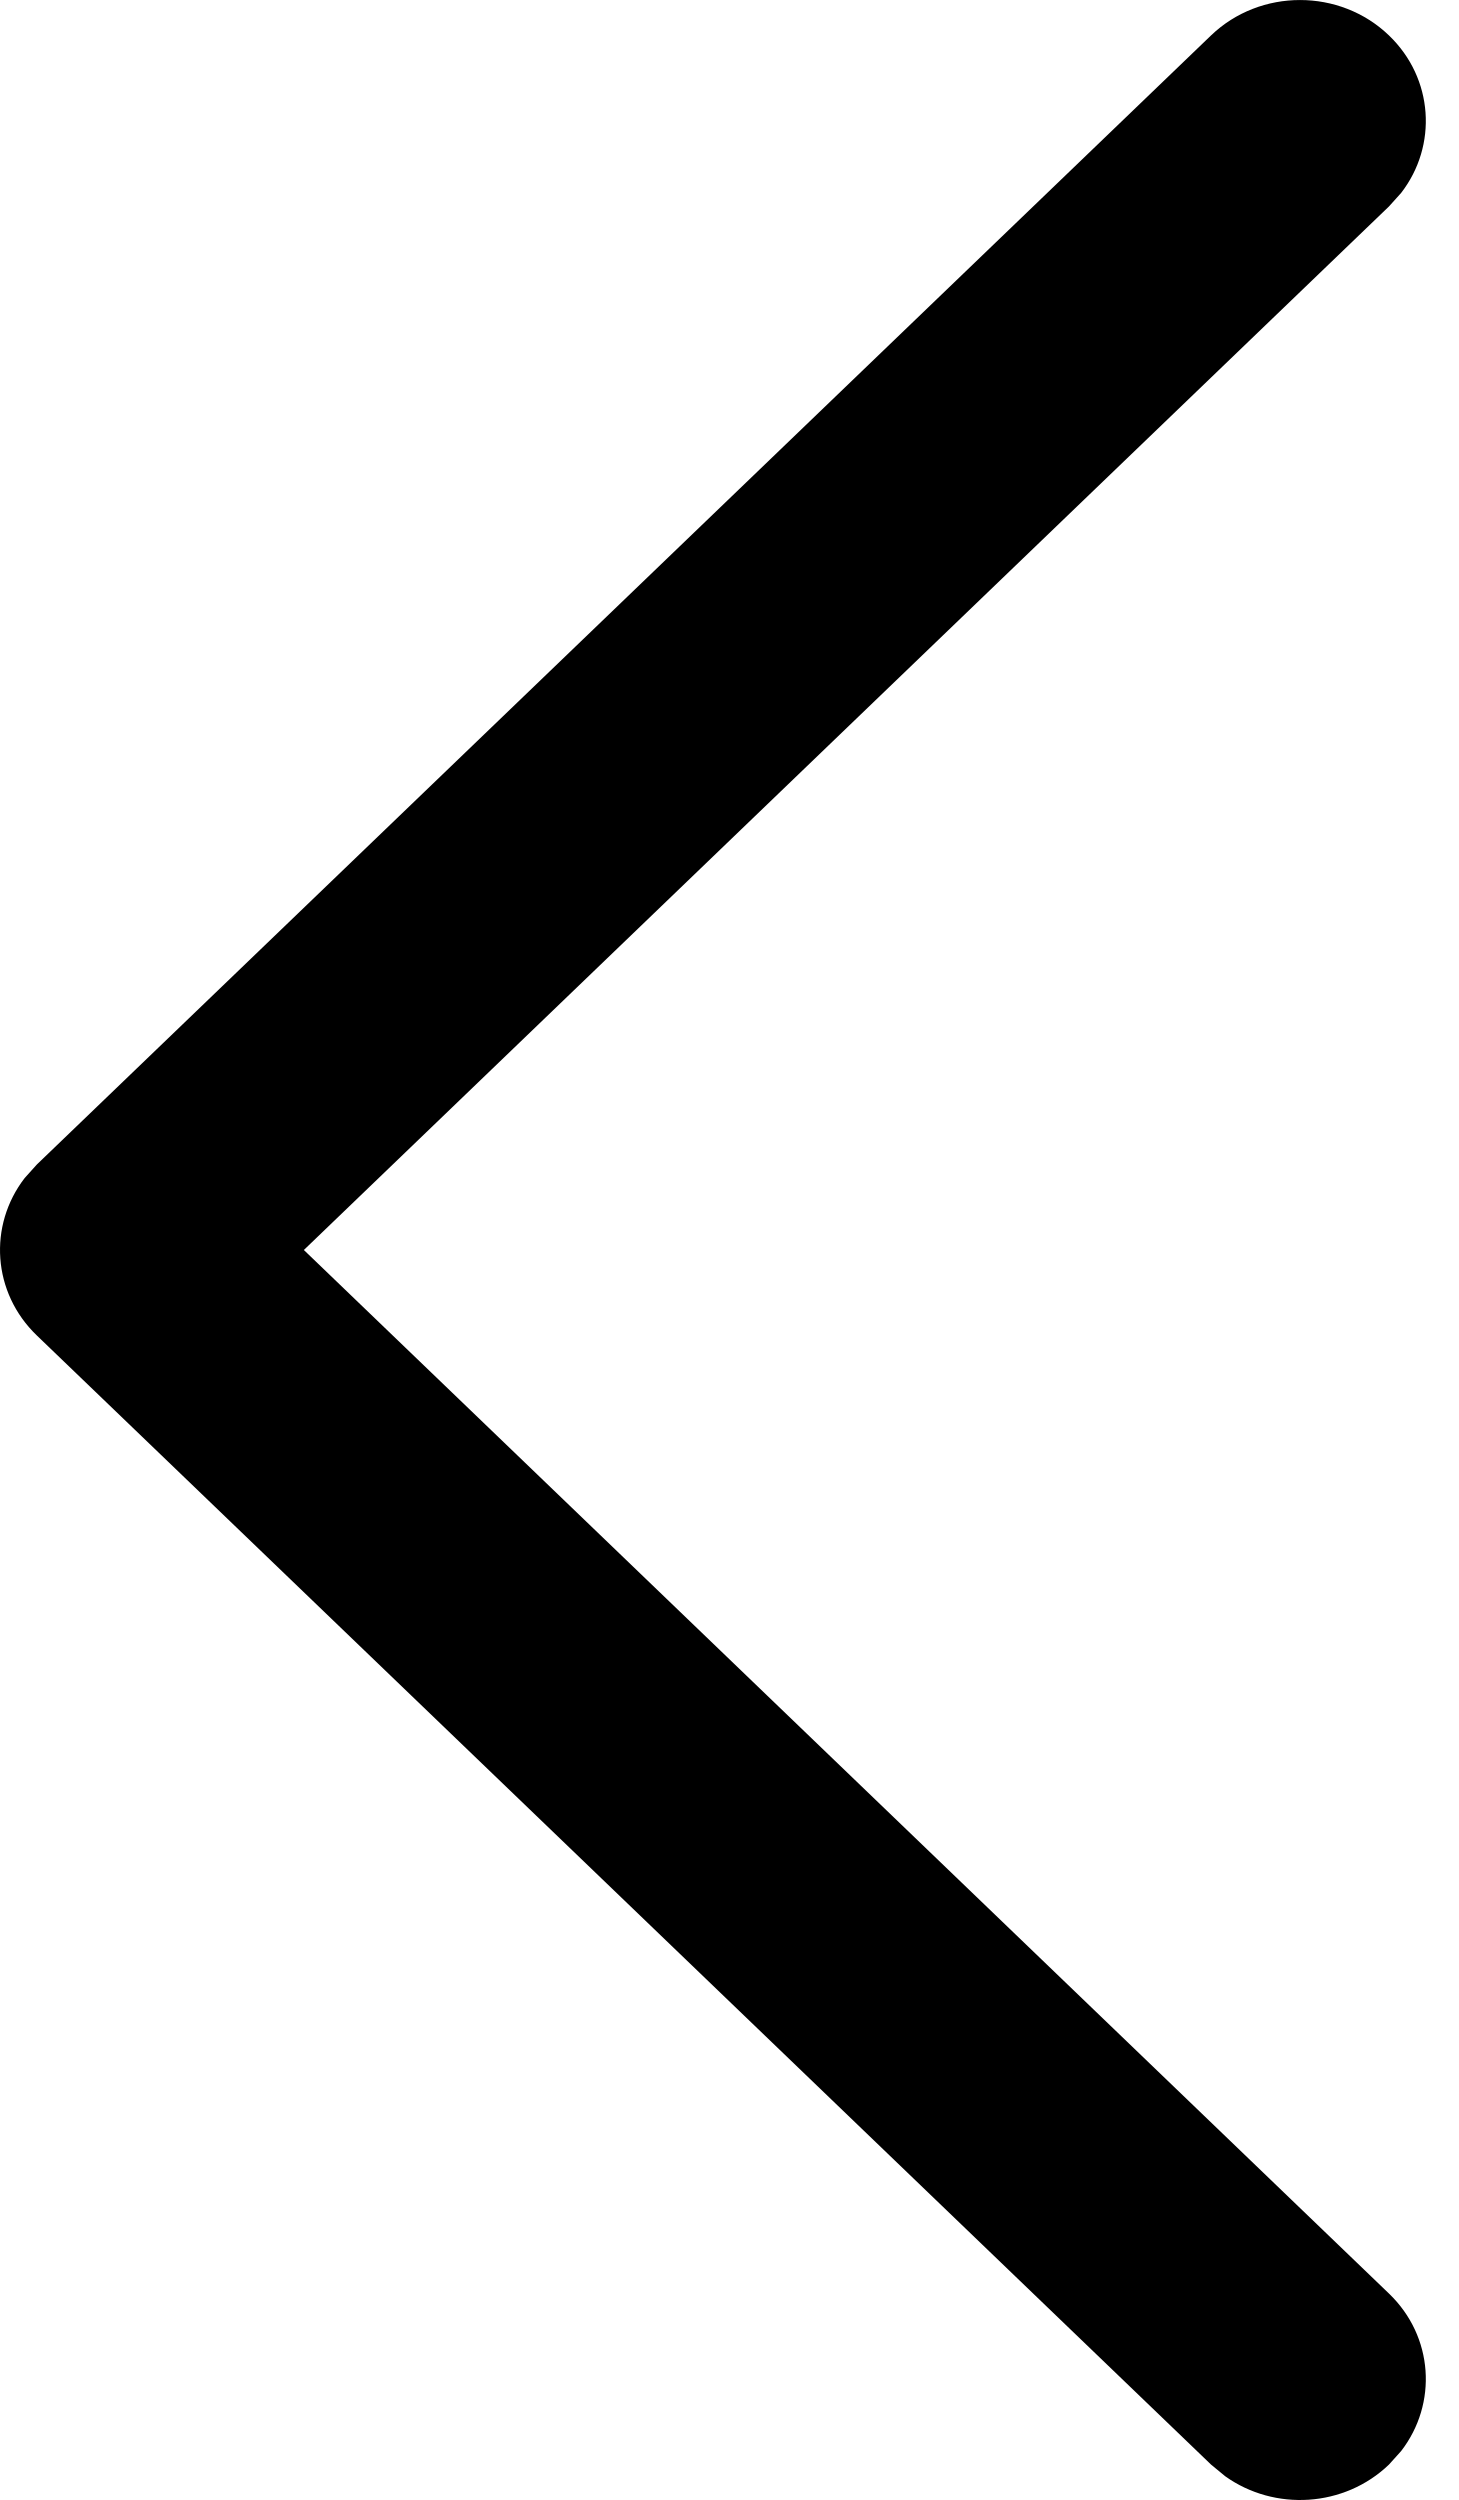
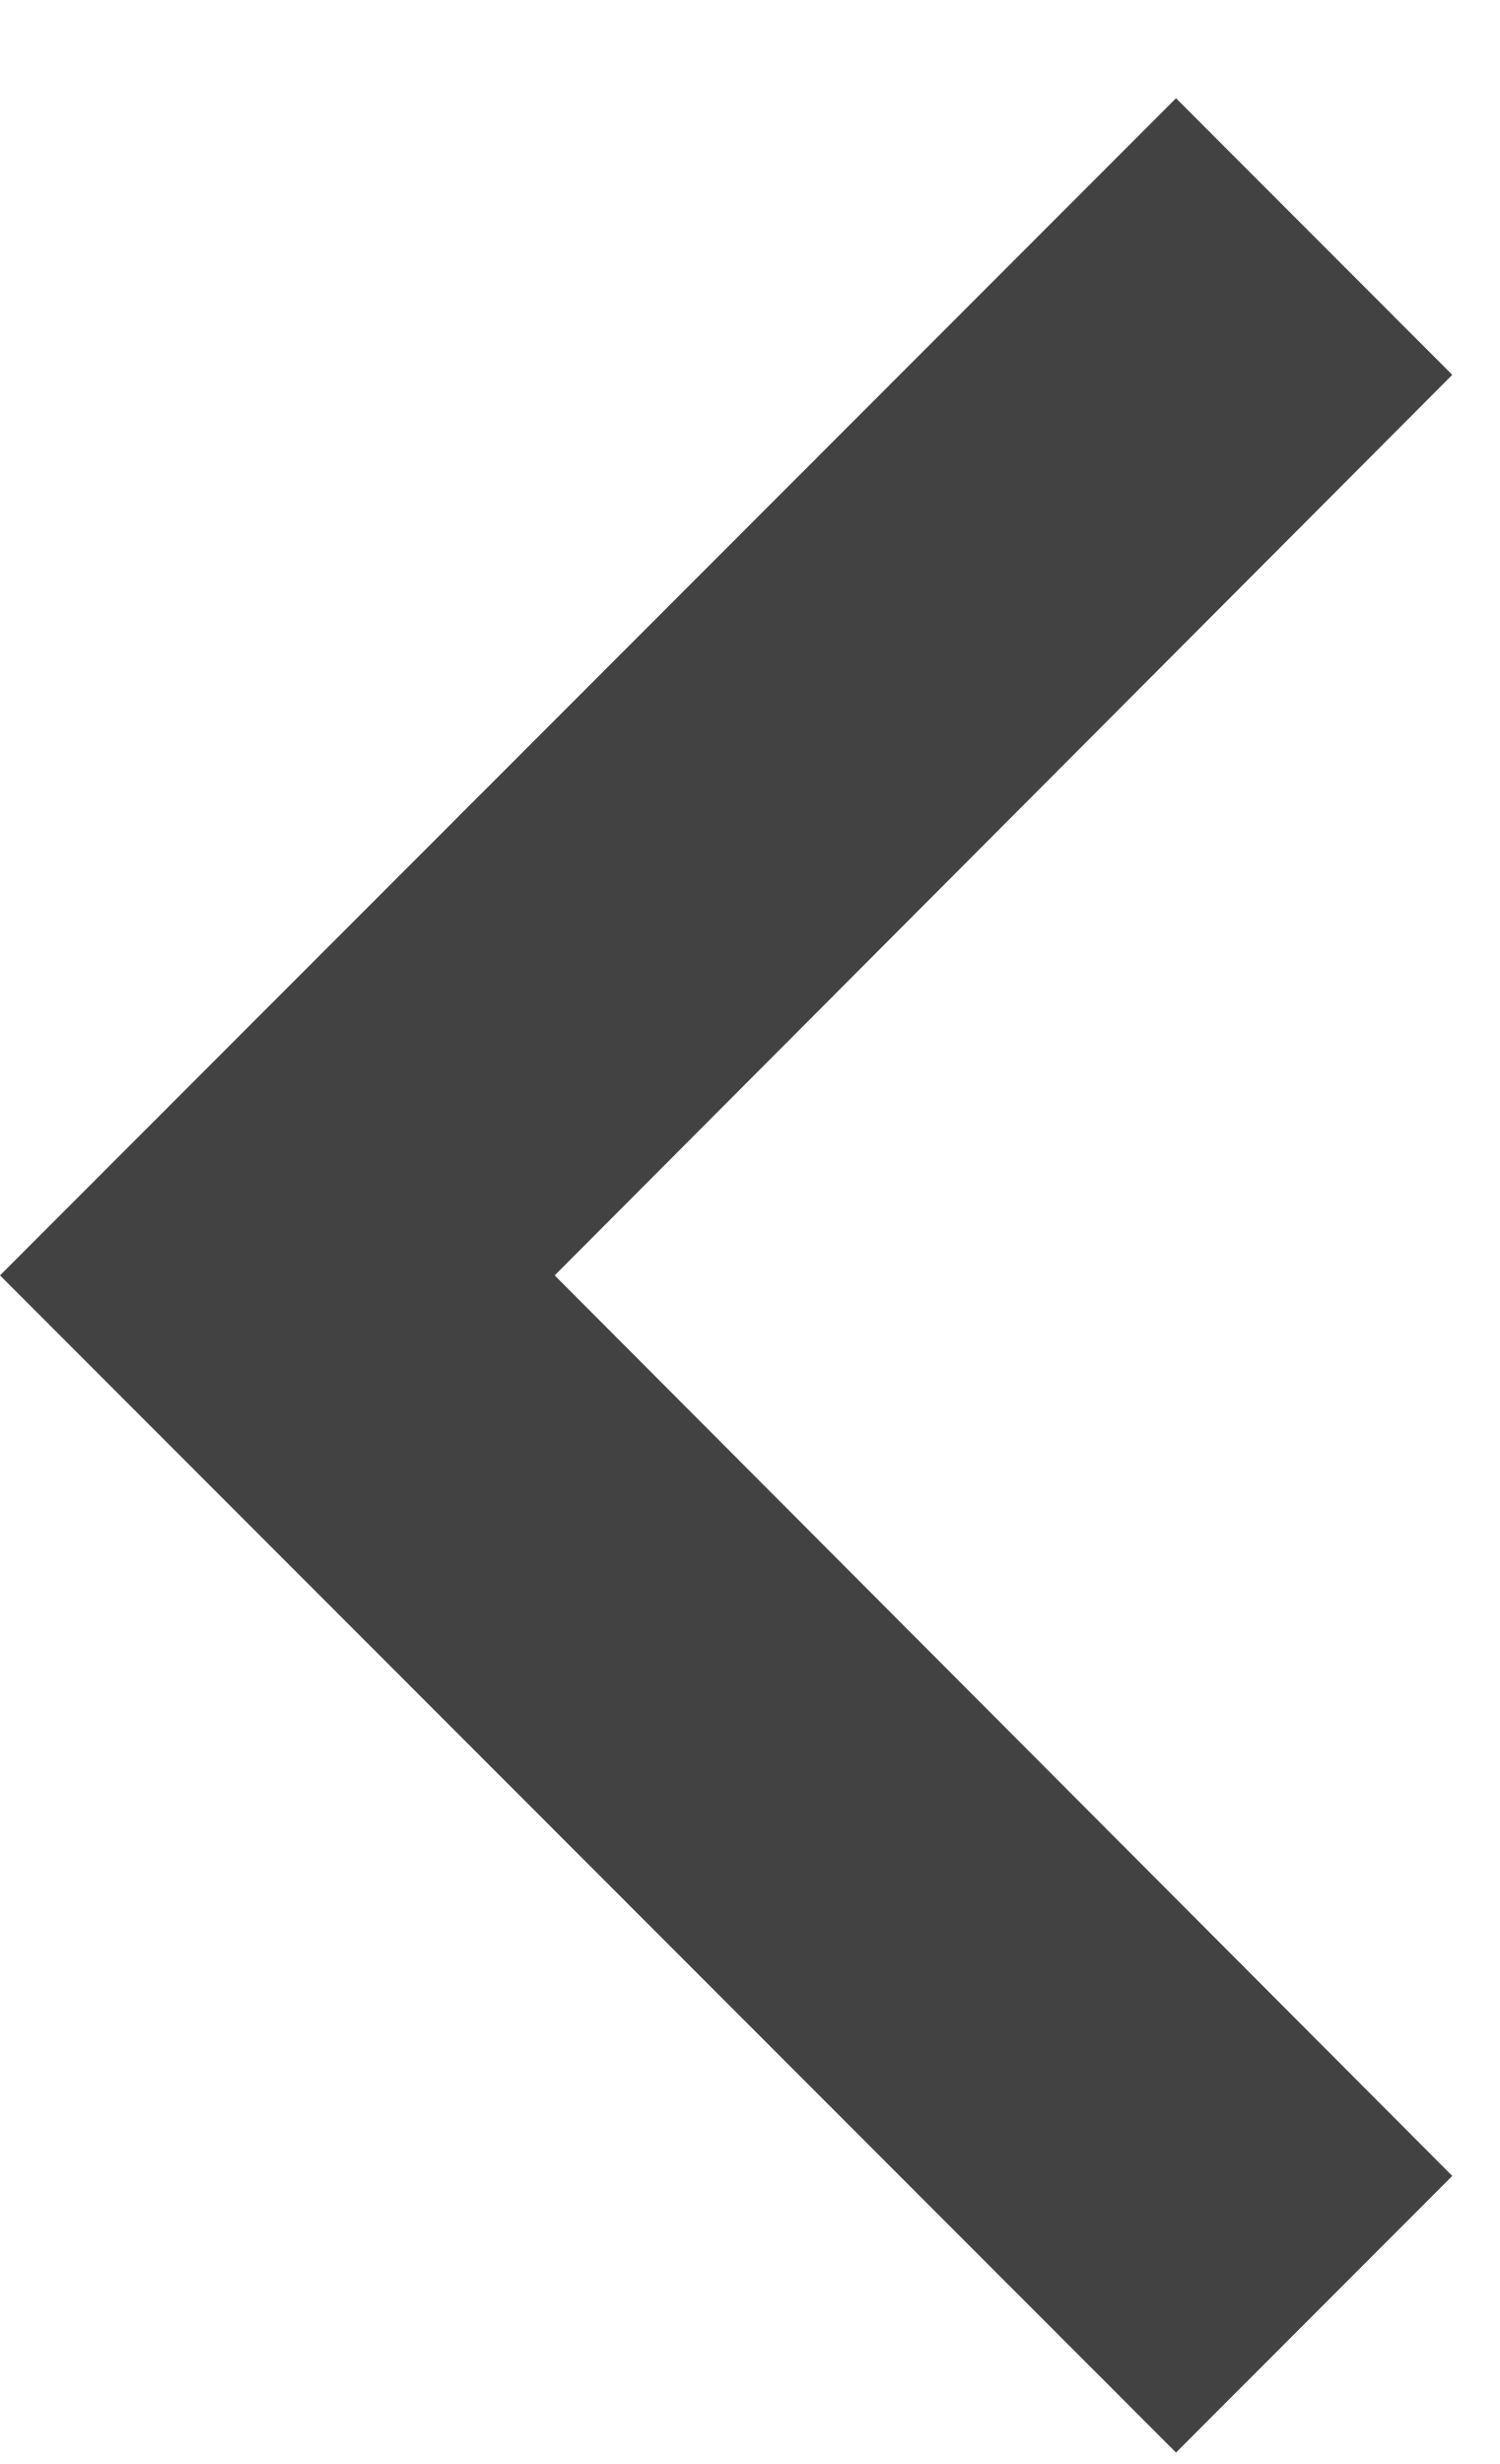
- <svg xmlns="http://www.w3.org/2000/svg" width="14" height="24" viewBox="0 0 14 24" fill="none">
-   <path d="M13.334 0.34C13.763 0.752 13.802 1.398 13.451 1.852L13.334 1.982L2.917 12L13.334 22.018C13.763 22.43 13.802 23.075 13.451 23.53L13.334 23.66C12.905 24.072 12.235 24.11 11.762 23.772L11.626 23.66L0.354 12.821C-0.075 12.409 -0.114 11.764 0.237 11.309L0.354 11.179L11.626 0.34C12.098 -0.113 12.863 -0.113 13.334 0.34Z" fill="black" />
+ <svg xmlns="http://www.w3.org/2000/svg" width="14" height="23" viewBox="0 0 14 23" fill="none">
+   <path d="M13.557 20.311L5.178 11.905L13.557 3.499L10.978 0.917L0 11.905L10.978 22.893L13.557 20.311Z" fill="#424242" />
</svg>
